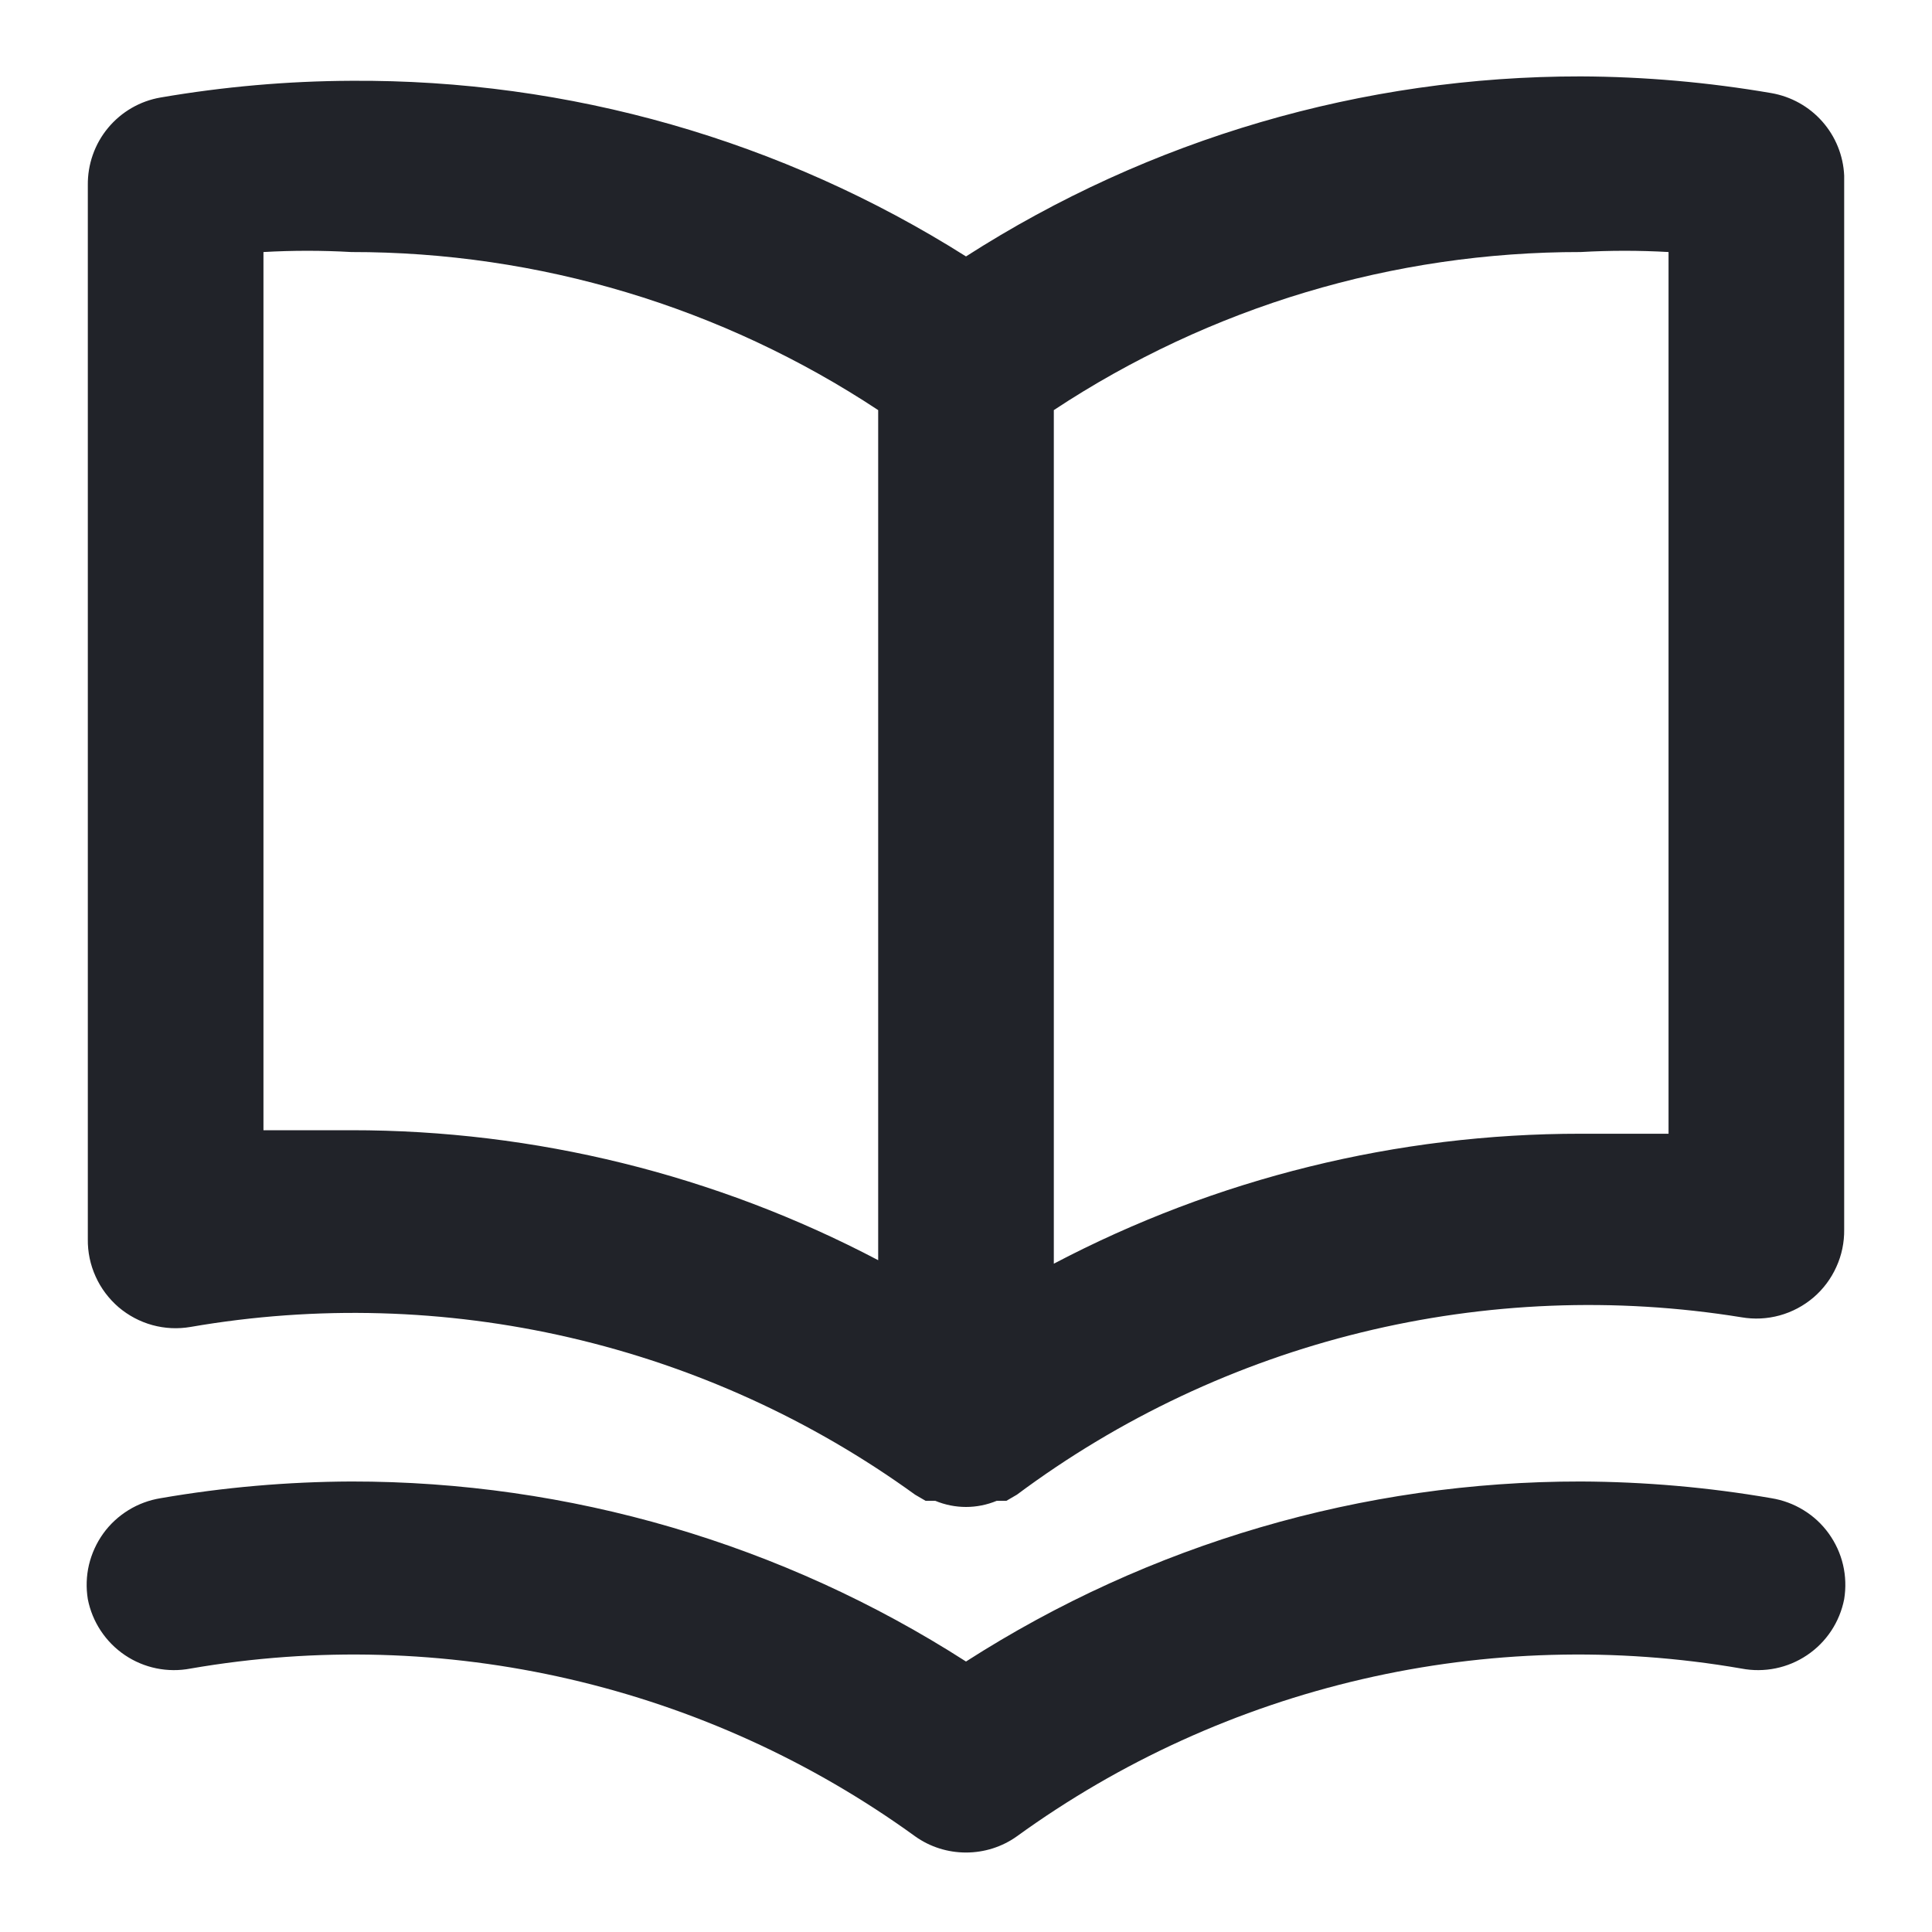
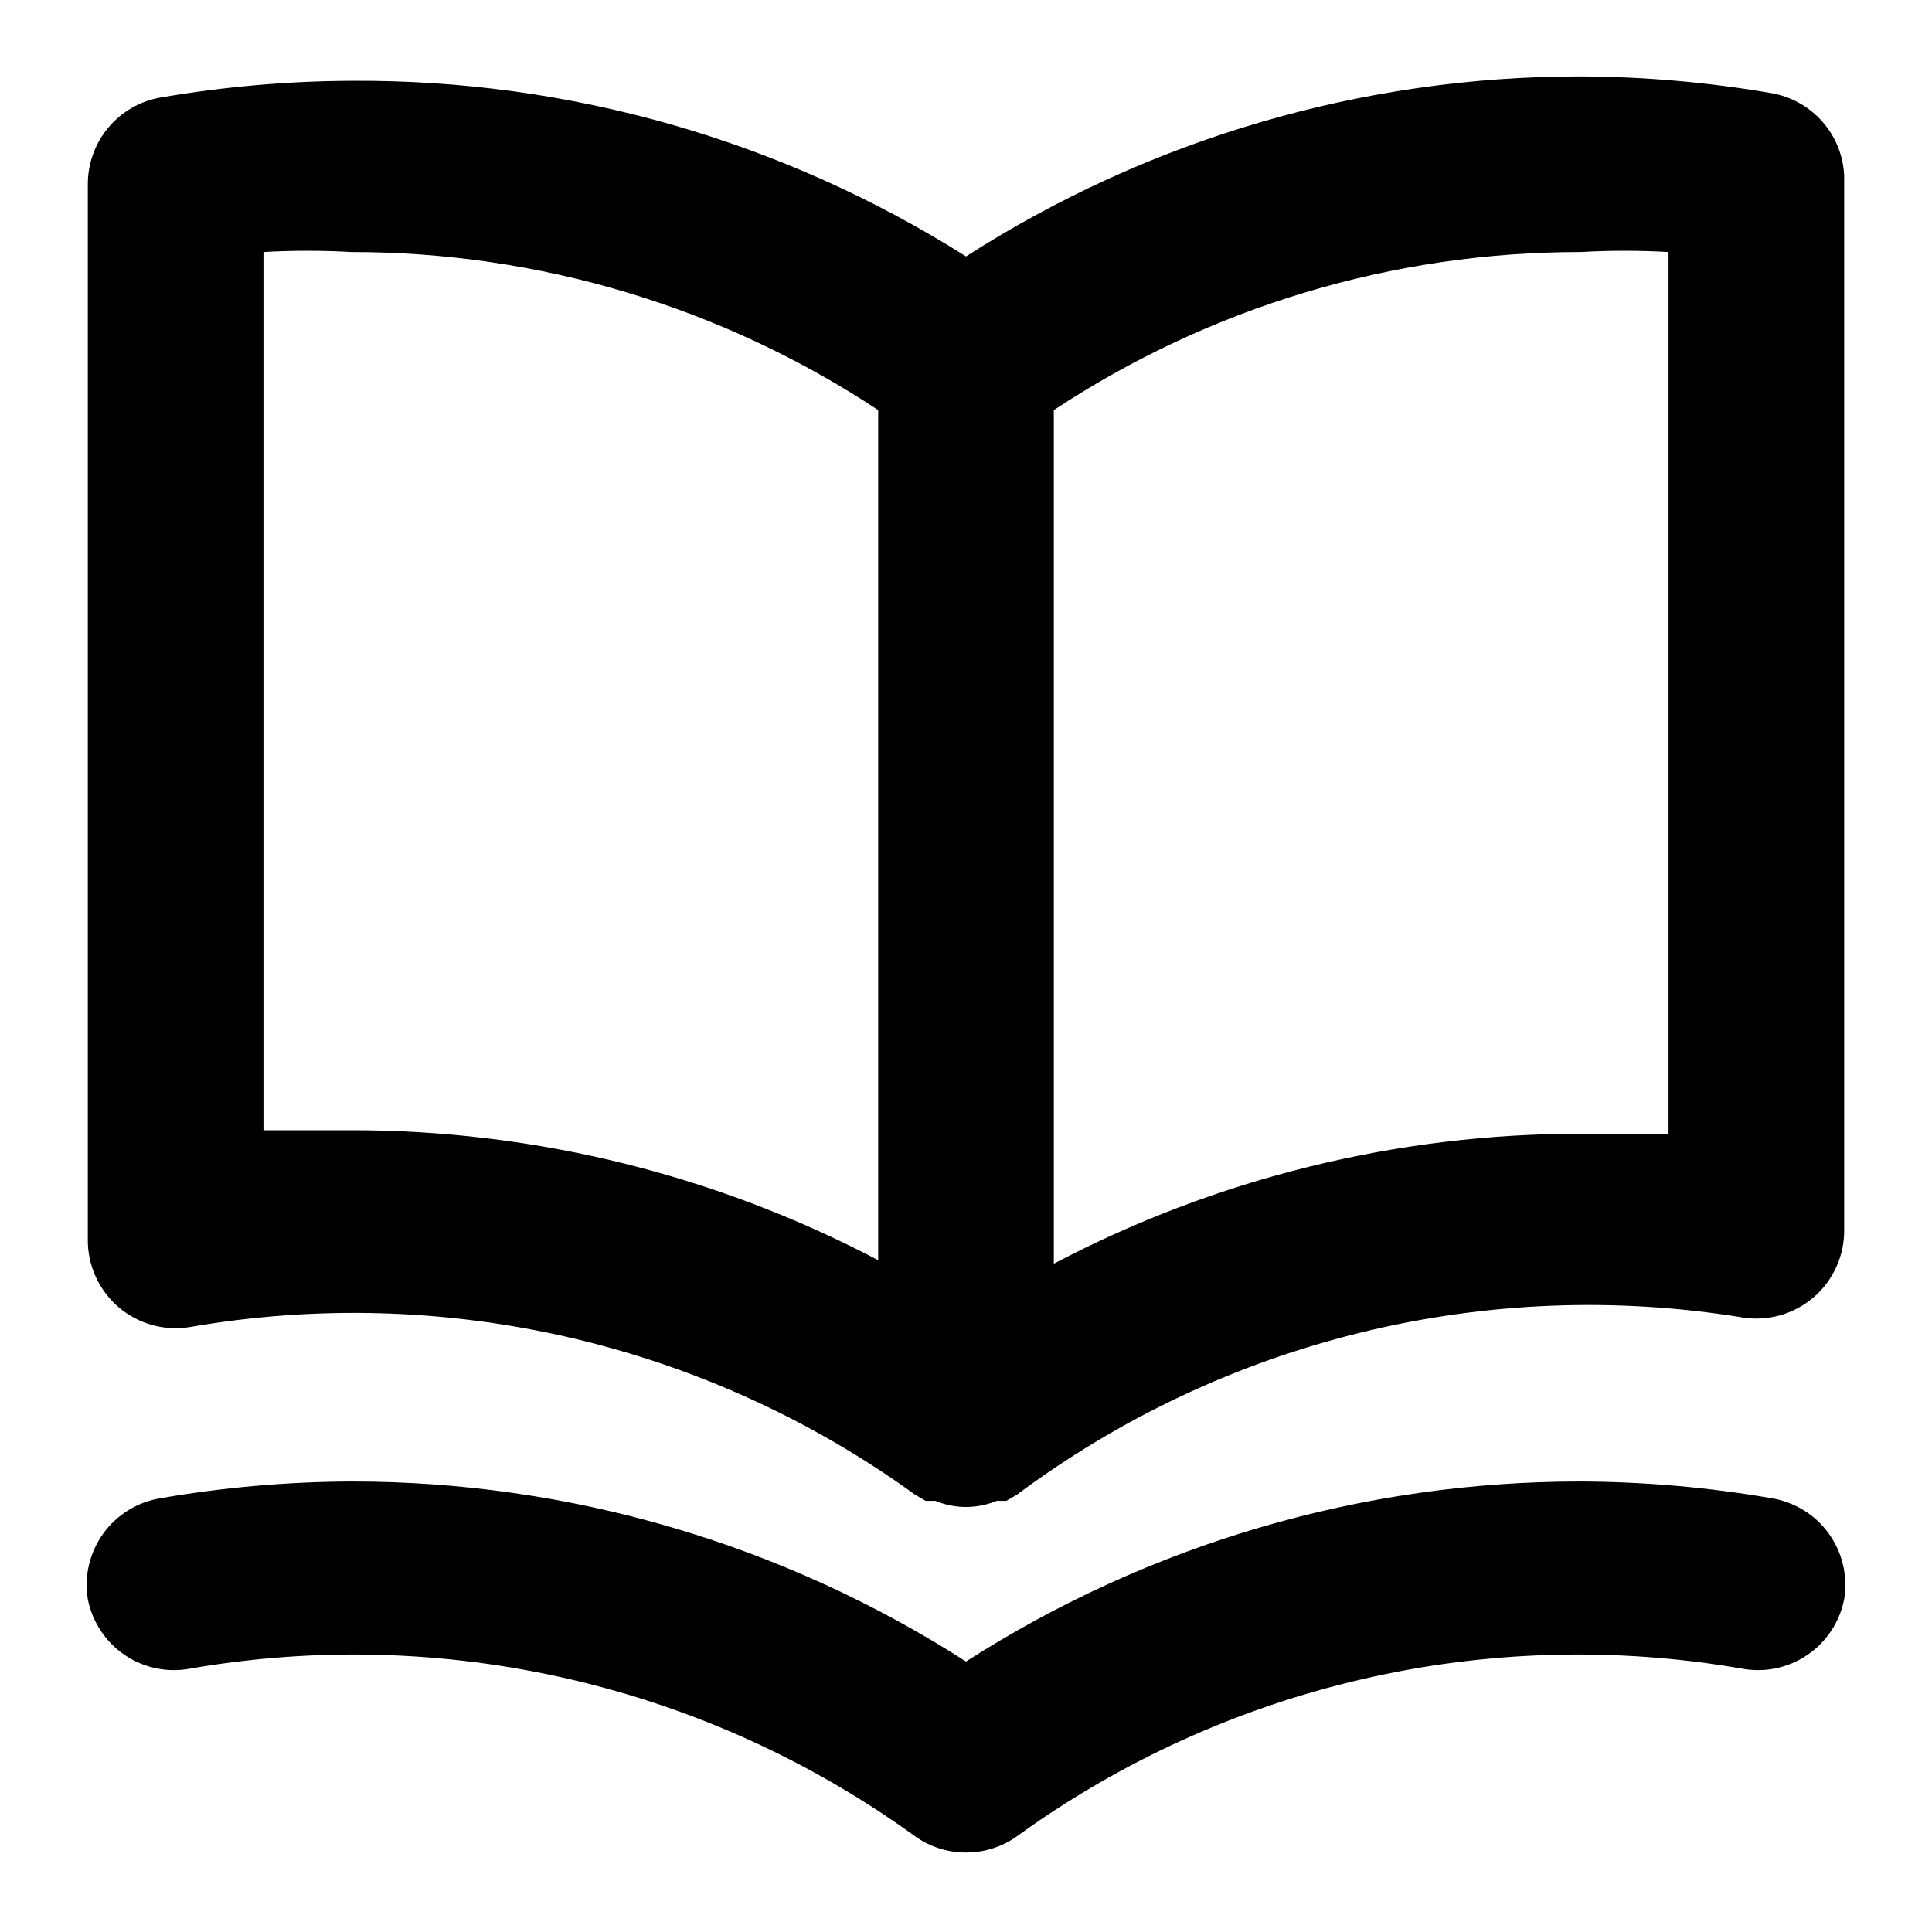
- <svg xmlns="http://www.w3.org/2000/svg" width="22" height="22" viewBox="0 0 22 22" fill="none">
-   <path d="M20.17 1.06C19.453 0.937 18.727 0.873 18 0.87C15.518 0.868 13.089 1.58 11 2.92C8.906 1.597 6.477 0.903 4 0.92C3.273 0.923 2.547 0.987 1.83 1.11C1.595 1.15 1.383 1.273 1.23 1.457C1.078 1.64 0.997 1.872 1 2.11V14.11C0.998 14.257 1.028 14.402 1.089 14.536C1.149 14.67 1.239 14.789 1.35 14.885C1.462 14.98 1.593 15.05 1.735 15.089C1.877 15.128 2.025 15.135 2.17 15.11C3.603 14.862 5.071 14.903 6.488 15.231C7.905 15.559 9.242 16.167 10.42 17.02L10.54 17.09H10.65C10.761 17.136 10.88 17.16 11 17.16C11.12 17.16 11.239 17.136 11.35 17.09H11.46L11.58 17.02C12.75 16.148 14.083 15.52 15.5 15.173C16.917 14.826 18.39 14.767 19.83 15C19.975 15.025 20.123 15.018 20.265 14.979C20.407 14.94 20.538 14.87 20.65 14.775C20.762 14.679 20.851 14.56 20.911 14.426C20.972 14.293 21.002 14.147 21 14V2C20.99 1.772 20.902 1.555 20.751 1.384C20.6 1.213 20.395 1.099 20.17 1.06ZM10 14.35C8.15 13.377 6.091 12.869 4 12.87C3.67 12.87 3.34 12.87 3 12.87V2.87C3.333 2.851 3.667 2.851 4 2.87C6.133 2.868 8.22 3.494 10 4.67V14.35ZM19 12.91C18.66 12.91 18.33 12.91 18 12.91C15.91 12.909 13.85 13.417 12 14.39V4.67C13.78 3.494 15.867 2.868 18 2.87C18.333 2.851 18.667 2.851 19 2.87V12.91ZM20.17 17.06C19.453 16.936 18.727 16.873 18 16.87C15.518 16.868 13.089 17.58 11 18.92C8.912 17.58 6.482 16.868 4 16.87C3.273 16.873 2.547 16.936 1.83 17.06C1.7 17.081 1.575 17.127 1.463 17.196C1.351 17.265 1.253 17.355 1.176 17.462C1.099 17.569 1.044 17.69 1.013 17.819C0.983 17.947 0.979 18.08 1 18.21C1.051 18.47 1.203 18.699 1.422 18.847C1.641 18.995 1.91 19.05 2.17 19C3.603 18.752 5.071 18.793 6.488 19.121C7.905 19.449 9.242 20.057 10.42 20.91C10.589 21.031 10.792 21.095 11 21.095C11.208 21.095 11.411 21.031 11.58 20.91C12.758 20.057 14.095 19.449 15.512 19.121C16.929 18.793 18.397 18.752 19.83 19C20.09 19.05 20.359 18.995 20.578 18.847C20.798 18.699 20.949 18.47 21 18.21C21.021 18.08 21.017 17.947 20.987 17.819C20.957 17.69 20.901 17.569 20.824 17.462C20.747 17.355 20.65 17.265 20.537 17.196C20.425 17.127 20.3 17.081 20.17 17.06Z" fill="#212329" />
+ <svg xmlns="http://www.w3.org/2000/svg" viewBox="0 0 22 22">
+   <path d="M20.17 1.06C19.453 0.937 18.727 0.873 18 0.87C15.518 0.868 13.089 1.58 11 2.92C8.906 1.597 6.477 0.903 4 0.92C3.273 0.923 2.547 0.987 1.83 1.11C1.595 1.15 1.383 1.273 1.23 1.457C1.078 1.64 0.997 1.872 1 2.11V14.11C0.998 14.257 1.028 14.402 1.089 14.536C1.149 14.67 1.239 14.789 1.35 14.885C1.462 14.98 1.593 15.05 1.735 15.089C1.877 15.128 2.025 15.135 2.17 15.11C3.603 14.862 5.071 14.903 6.488 15.231C7.905 15.559 9.242 16.167 10.42 17.02L10.54 17.09H10.65C10.761 17.136 10.88 17.16 11 17.16C11.12 17.16 11.239 17.136 11.35 17.09H11.46L11.58 17.02C12.75 16.148 14.083 15.52 15.5 15.173C16.917 14.826 18.39 14.767 19.83 15C19.975 15.025 20.123 15.018 20.265 14.979C20.407 14.94 20.538 14.87 20.65 14.775C20.762 14.679 20.851 14.56 20.911 14.426C20.972 14.293 21.002 14.147 21 14V2C20.99 1.772 20.902 1.555 20.751 1.384C20.6 1.213 20.395 1.099 20.17 1.06ZM10 14.35C8.15 13.377 6.091 12.869 4 12.87C3.67 12.87 3.34 12.87 3 12.87V2.87C3.333 2.851 3.667 2.851 4 2.87C6.133 2.868 8.22 3.494 10 4.67V14.35ZM19 12.91C18.66 12.91 18.33 12.91 18 12.91C15.91 12.909 13.85 13.417 12 14.39V4.67C13.78 3.494 15.867 2.868 18 2.87C18.333 2.851 18.667 2.851 19 2.87V12.91ZM20.17 17.06C19.453 16.936 18.727 16.873 18 16.87C15.518 16.868 13.089 17.58 11 18.92C8.912 17.58 6.482 16.868 4 16.87C3.273 16.873 2.547 16.936 1.83 17.06C1.7 17.081 1.575 17.127 1.463 17.196C1.351 17.265 1.253 17.355 1.176 17.462C1.099 17.569 1.044 17.69 1.013 17.819C0.983 17.947 0.979 18.08 1 18.21C1.051 18.47 1.203 18.699 1.422 18.847C1.641 18.995 1.91 19.05 2.17 19C3.603 18.752 5.071 18.793 6.488 19.121C7.905 19.449 9.242 20.057 10.42 20.91C10.589 21.031 10.792 21.095 11 21.095C11.208 21.095 11.411 21.031 11.58 20.91C12.758 20.057 14.095 19.449 15.512 19.121C16.929 18.793 18.397 18.752 19.83 19C20.09 19.05 20.359 18.995 20.578 18.847C20.798 18.699 20.949 18.47 21 18.21C21.021 18.08 21.017 17.947 20.987 17.819C20.957 17.69 20.901 17.569 20.824 17.462C20.747 17.355 20.65 17.265 20.537 17.196C20.425 17.127 20.3 17.081 20.17 17.06Z" />
</svg>
